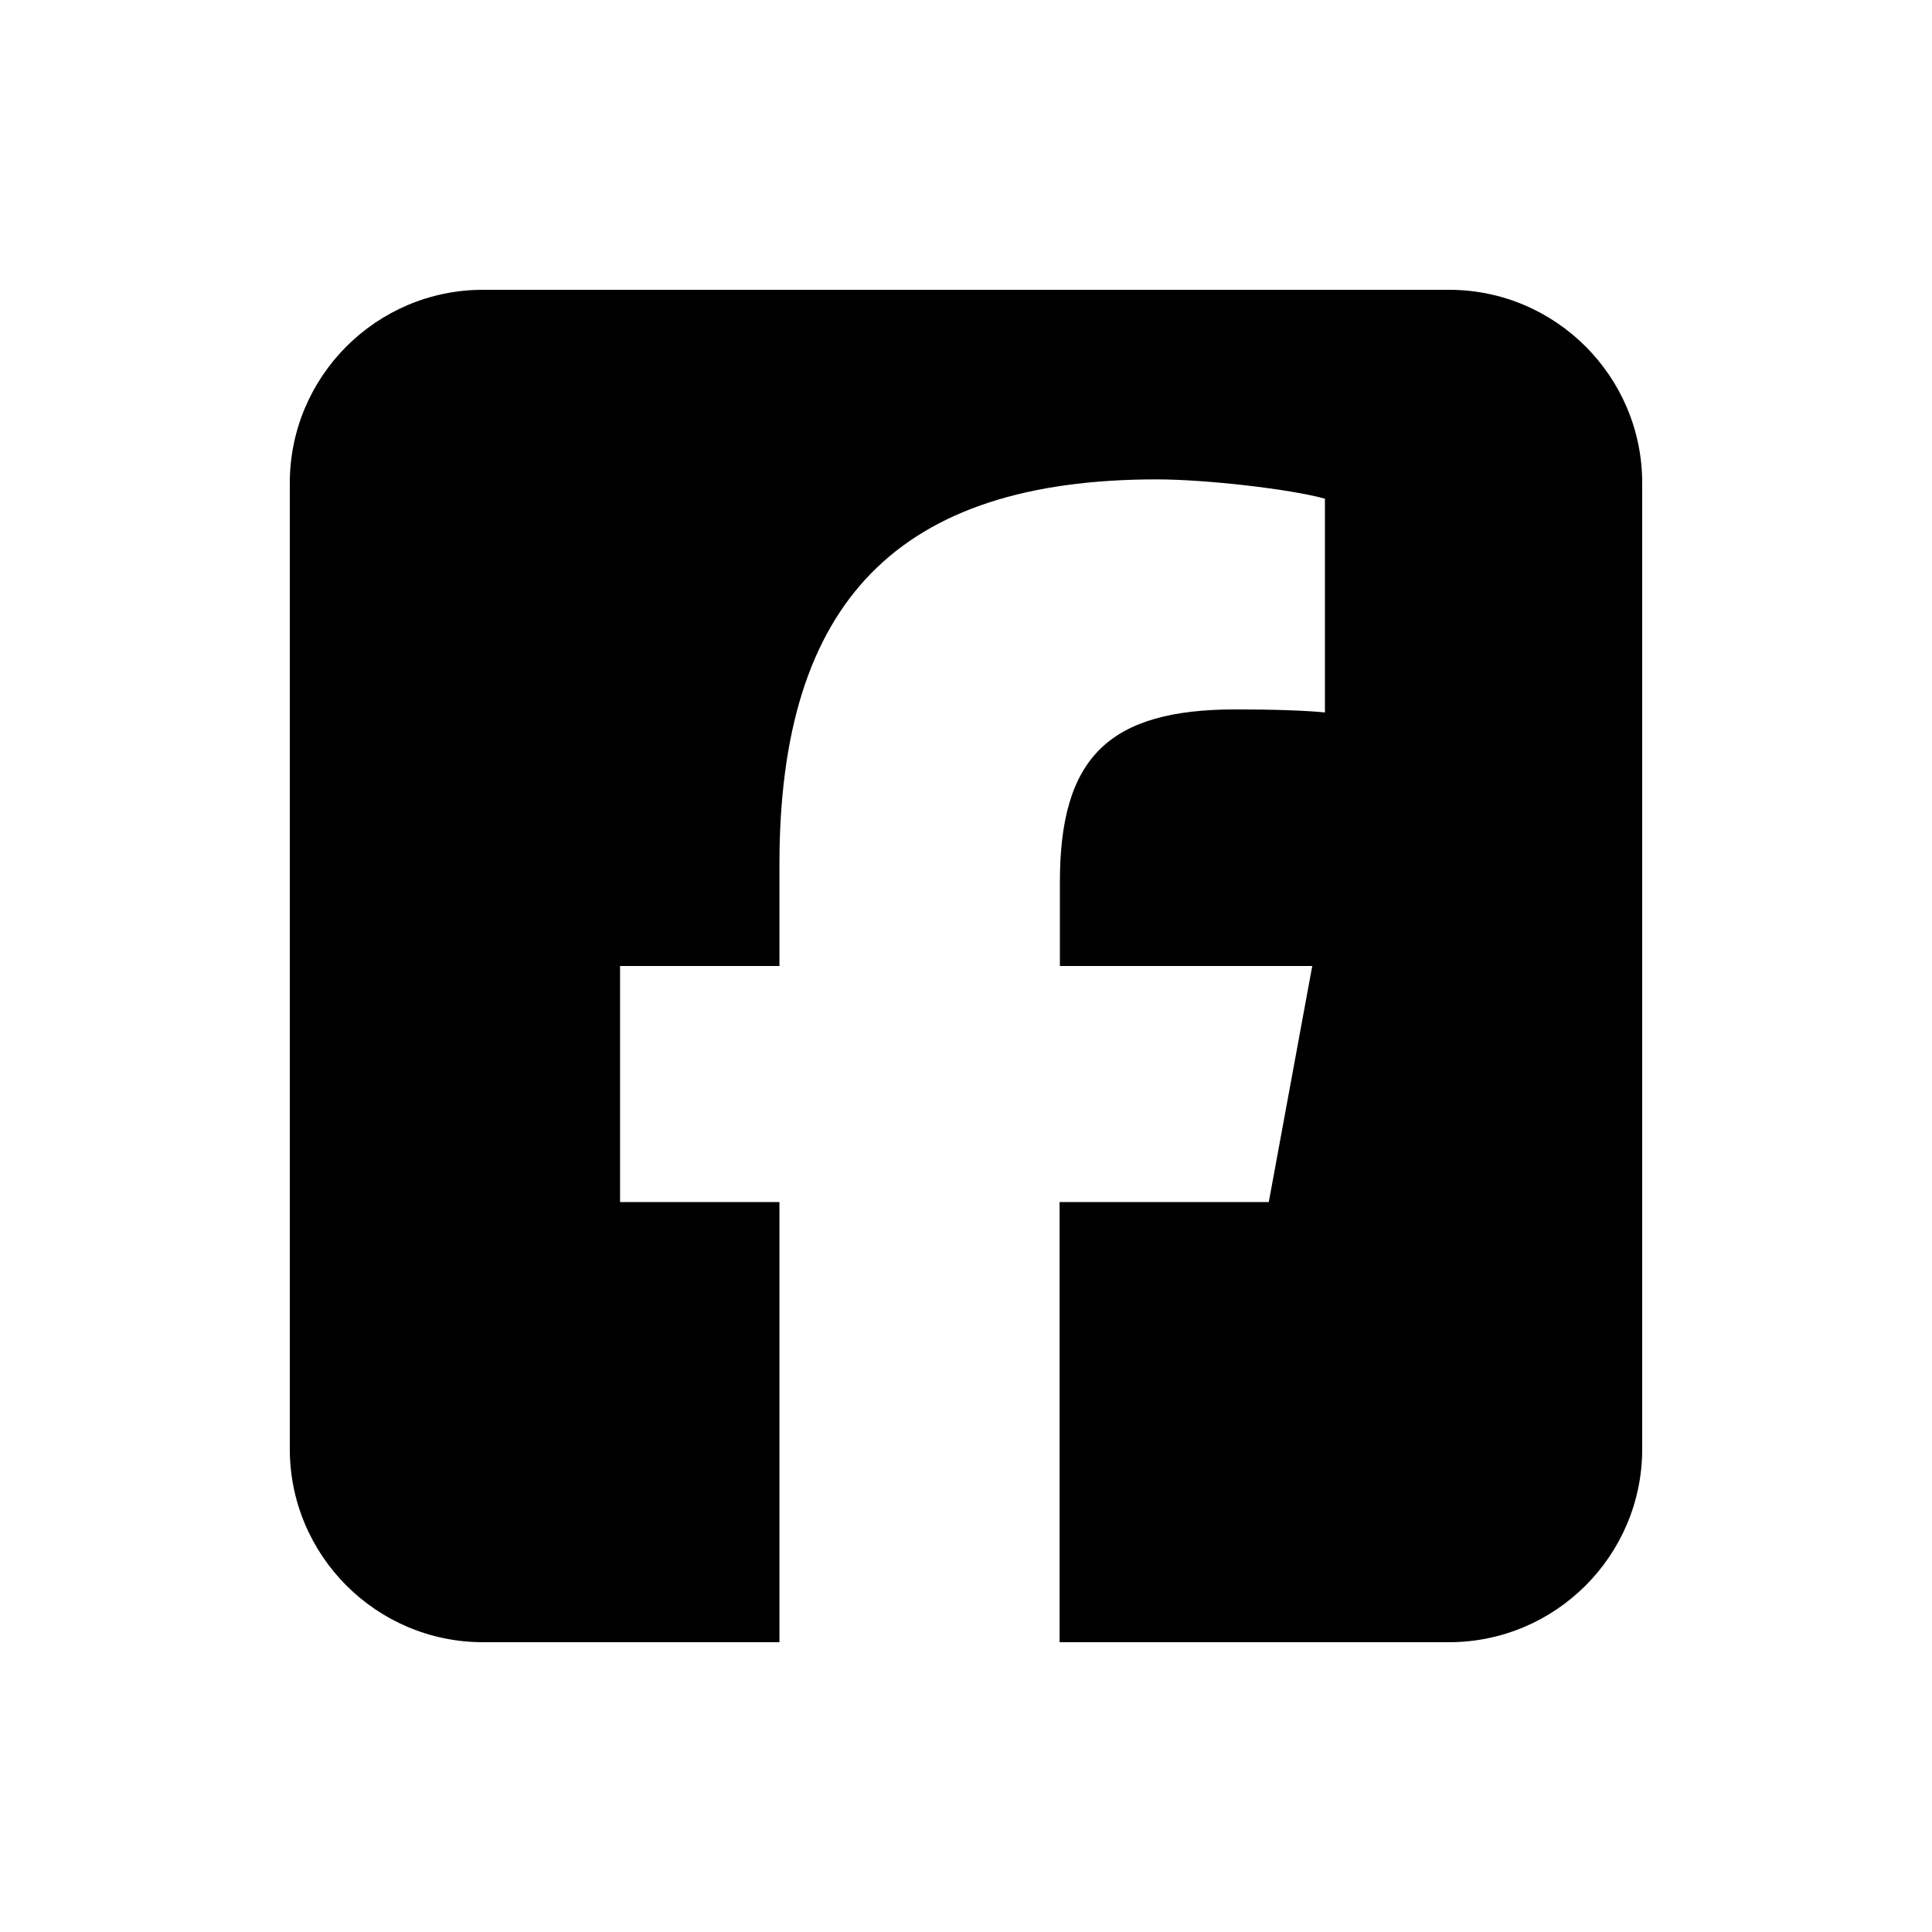
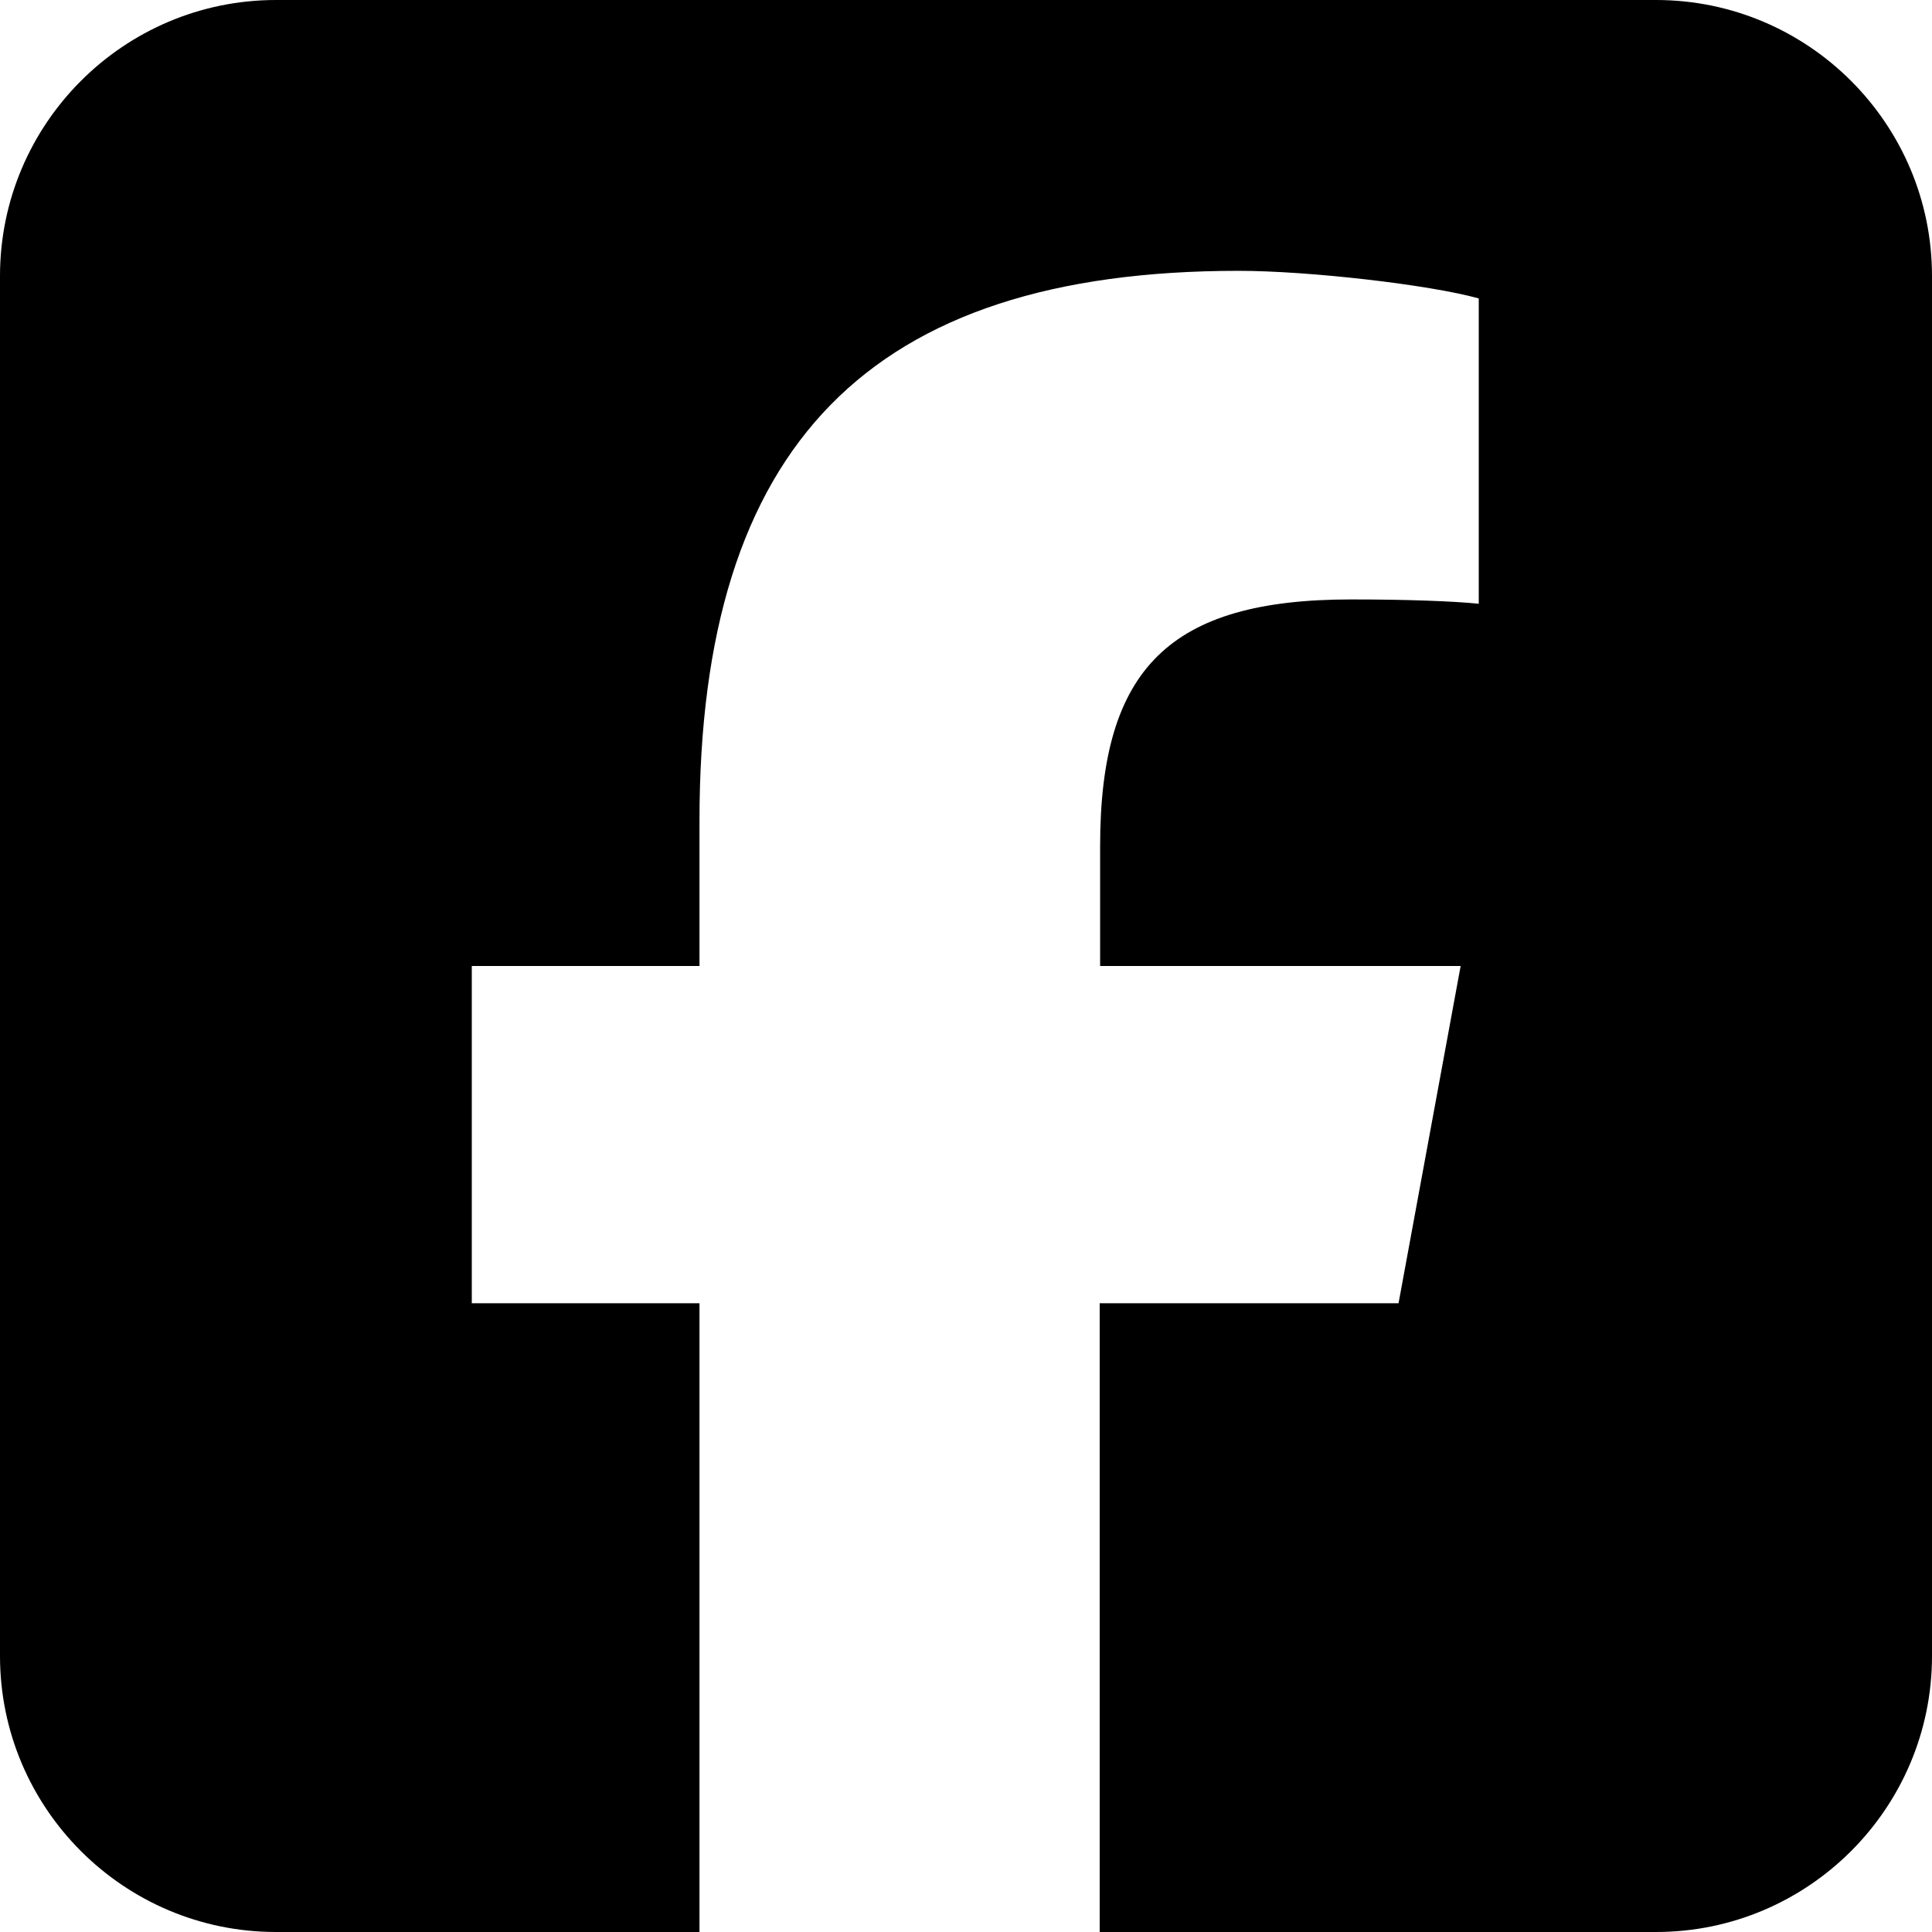
- <svg xmlns="http://www.w3.org/2000/svg" viewBox="0 0 640 640">
-   <path d="M160 96C124.7 96 96 124.7 96 160L96 480C96 515.3 124.7 544 160 544L258.2 544L258.2 398.2L205.4 398.2L205.4 320L258.2 320L258.2 286.3C258.2 199.2 297.6 158.8 383.2 158.8C399.4 158.8 427.4 162 438.9 165.2L438.9 236C432.9 235.4 422.4 235 409.3 235C367.3 235 351.1 250.9 351.1 292.2L351.1 320L434.7 320L420.3 398.2L351 398.2L351 544L480 544C515.3 544 544 515.3 544 480L544 160C544 124.7 515.3 96 480 96L160 96z" />
+ <svg xmlns="http://www.w3.org/2000/svg" viewBox="0 0 448 448">
+   <path d="M 64 0 C 28.7 0 0 28.7 0 64 L 0 384 C 0 419.3 28.7 448 64 448 L 162.2 448 L 162.2 302.2 L 109.4 302.2 L 109.4 224 L 162.2 224 L 162.2 190.3 C 162.2 103.2 201.6 62.8 287.2 62.8 C 303.4 62.8 331.4 66 342.9 69.2 L 342.9 140 C 336.9 139.4 326.4 139 313.3 139 C 271.3 139 255.1 154.9 255.1 196.2 L 255.1 224 L 338.7 224 L 324.3 302.2 L 255 302.2 L 255 448 L 384 448 C 419.3 448 448 419.3 448 384 L 448 64 C 448 28.7 419.3 0 384 0 Z" />
</svg>
